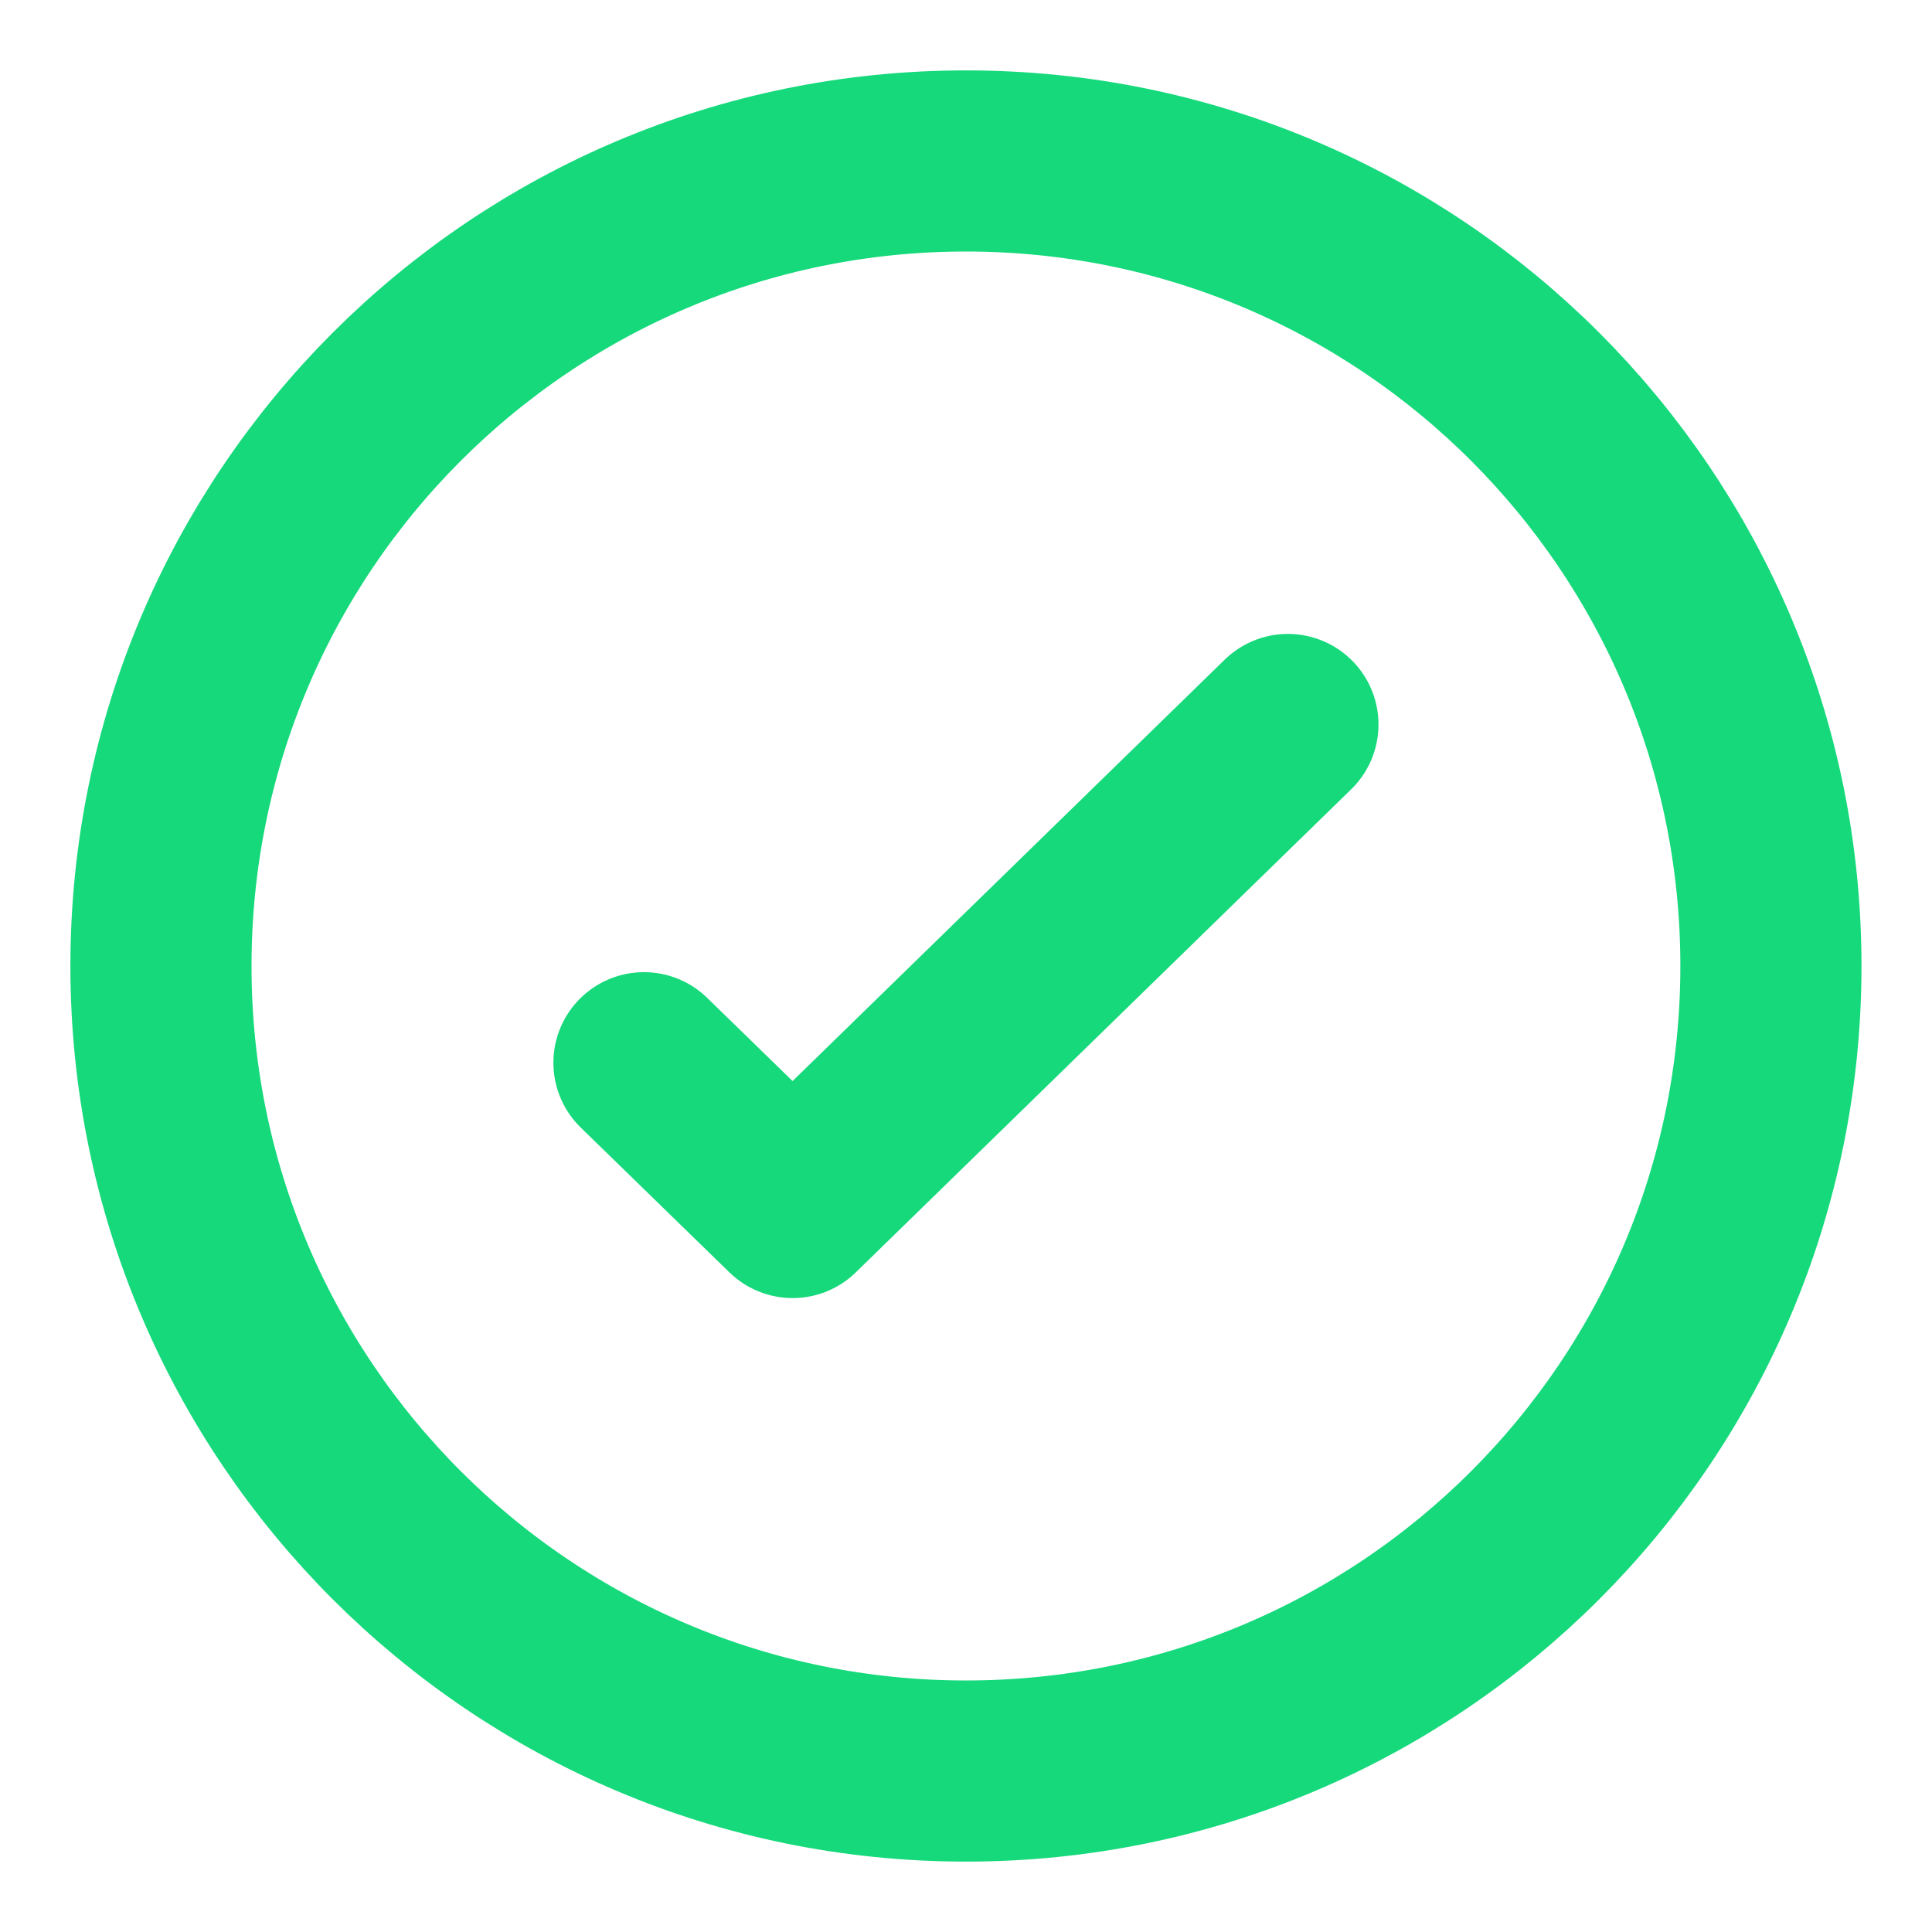
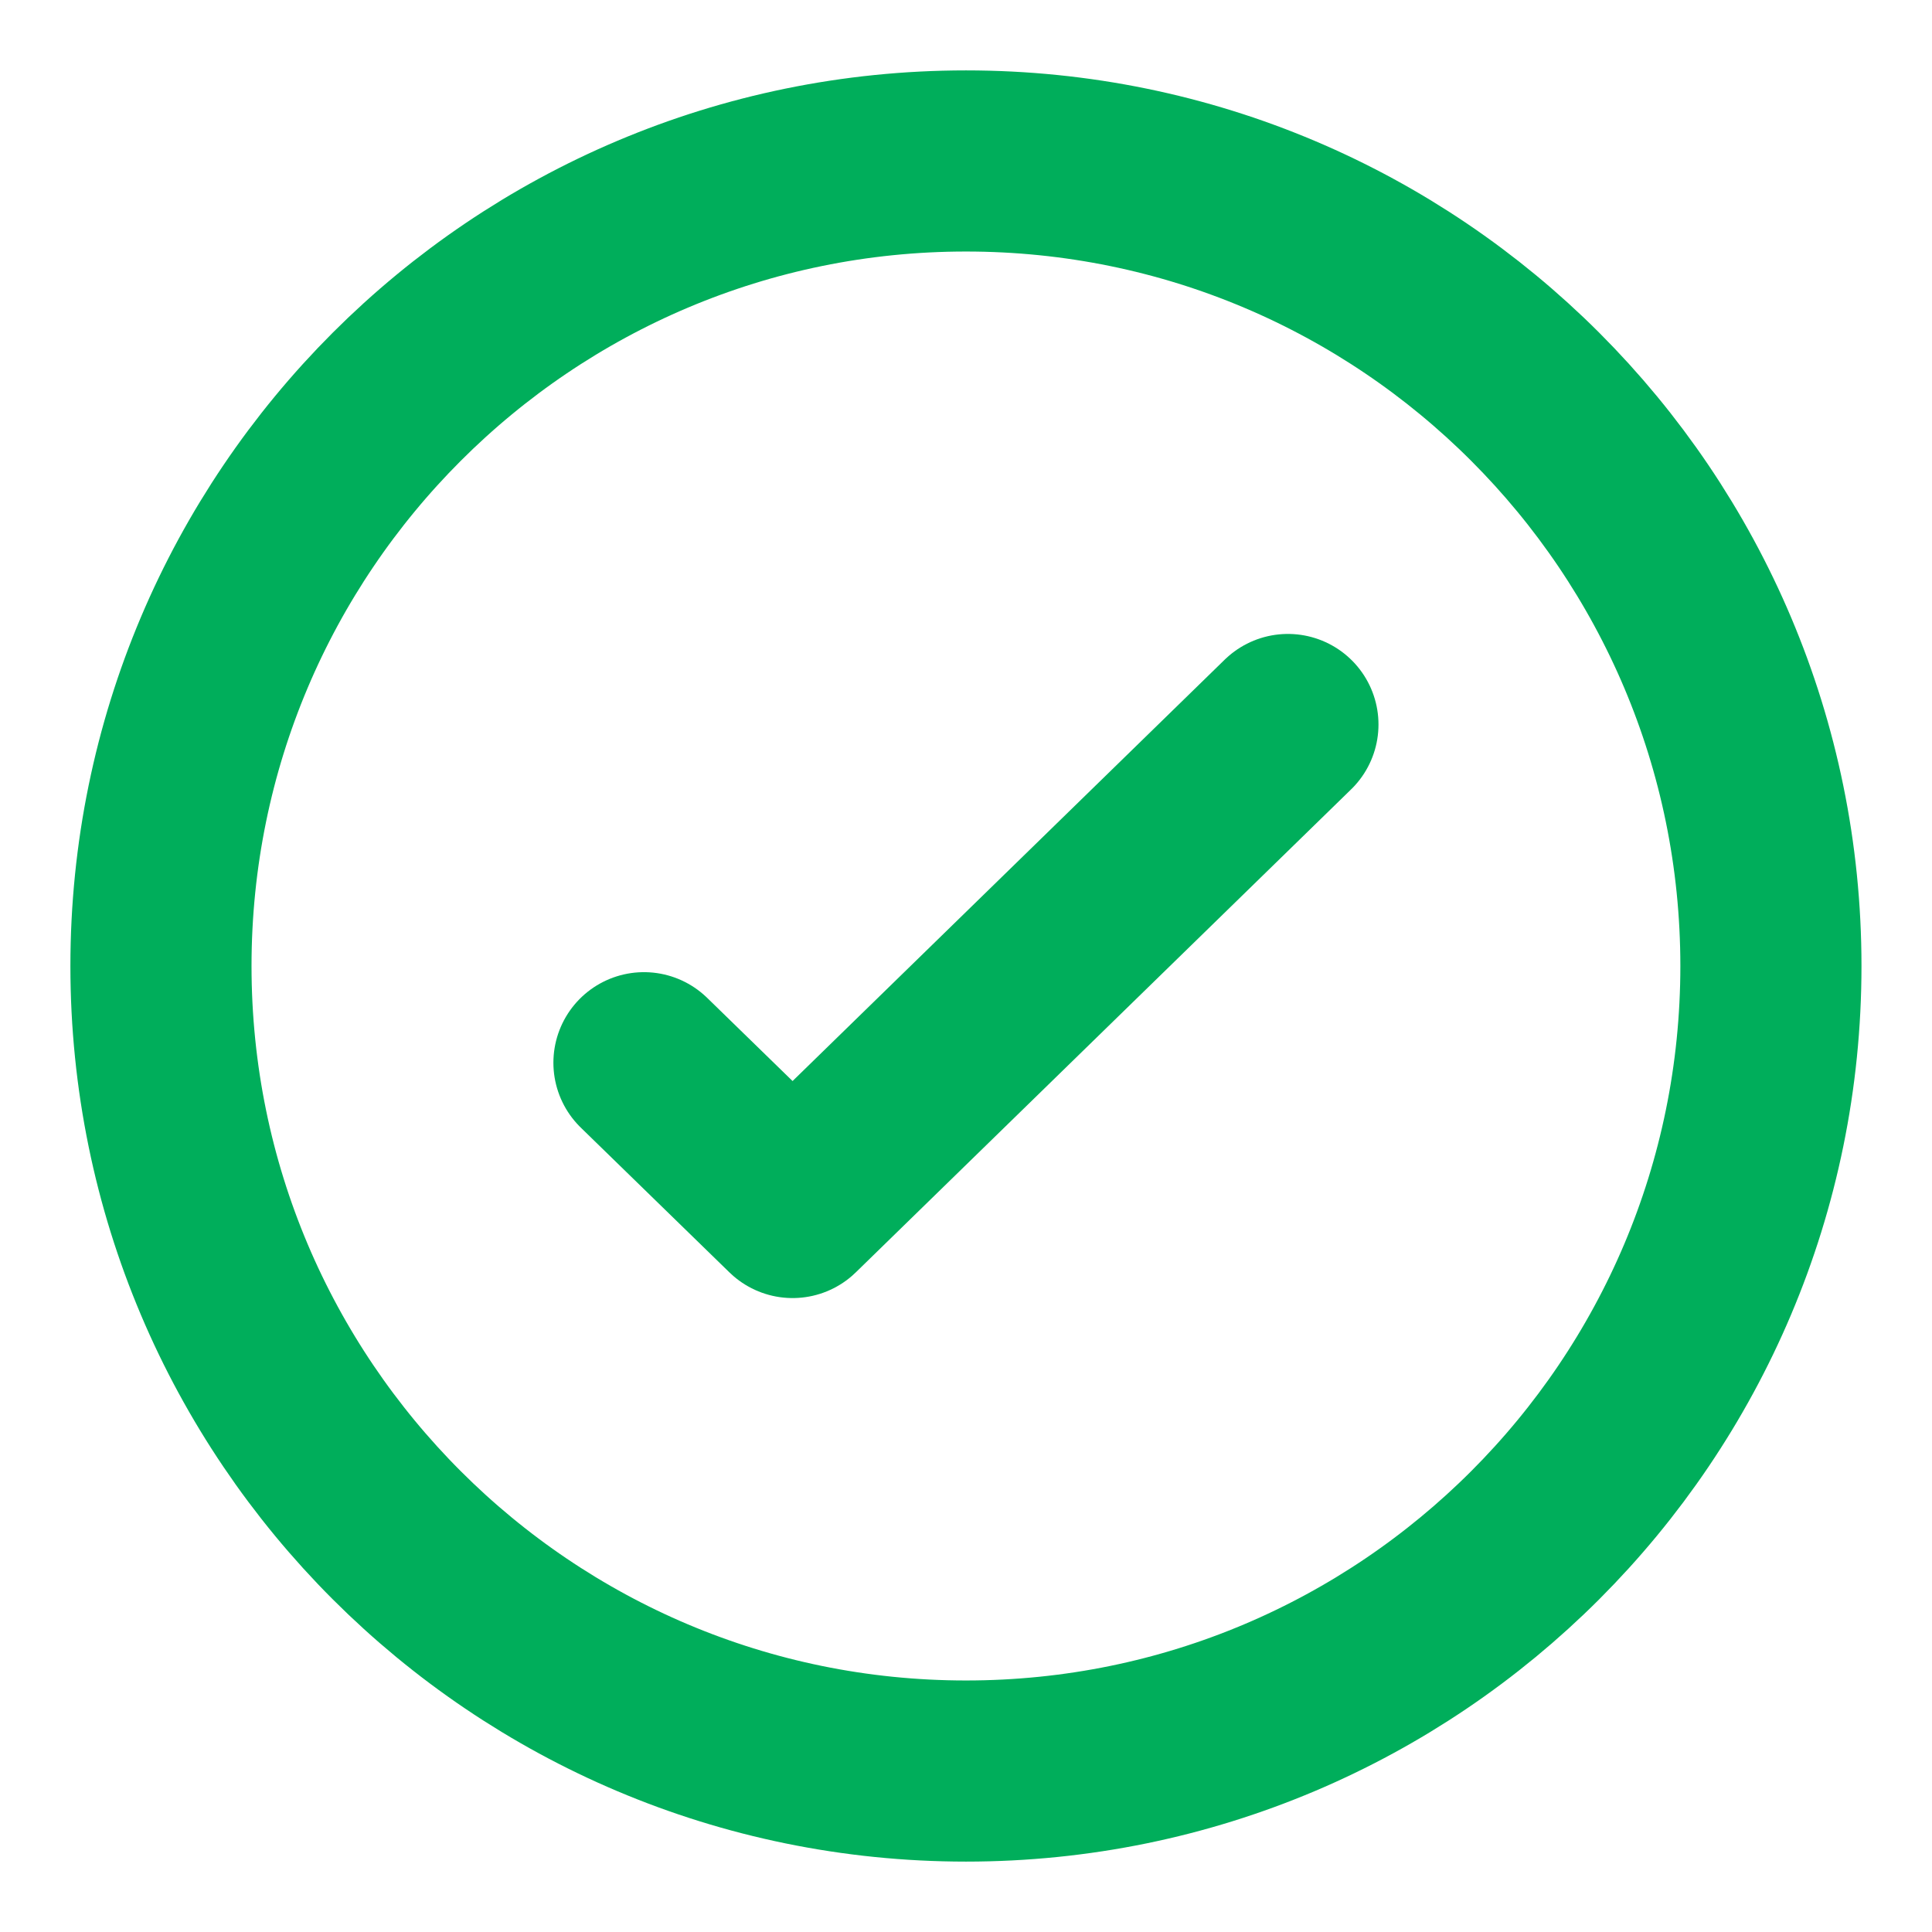
<svg xmlns="http://www.w3.org/2000/svg" width="16" height="16" viewBox="0 0 16 16" fill="none">
-   <path d="M8 14.667C11.682 14.667 14.666 11.682 14.666 8C14.666 4.318 11.682 1.333 8 1.333C4.318 1.333 1.333 4.318 1.333 8C1.333 11.682 4.318 14.667 8 14.667Z" stroke="#15D97B" stroke-width="1.5" stroke-linecap="round" stroke-linejoin="round" />
-   <path d="M10.666 6L6.564 10L5.333 8.801" stroke="#15D97B" stroke-width="1.5" stroke-linecap="round" stroke-linejoin="round" />
+   <path d="M8 14.667C11.682 14.667 14.666 11.682 14.666 8C14.666 4.318 11.682 1.333 8 1.333C4.318 1.333 1.333 4.318 1.333 8C1.333 11.682 4.318 14.667 8 14.667Z" stroke="#00AE5B" stroke-width="1.5" stroke-linecap="round" stroke-linejoin="round" />
+   <path d="M10.666 6L6.564 10L5.333 8.801" stroke="#00AE5B" stroke-width="1.5" stroke-linecap="round" stroke-linejoin="round" />
</svg>
